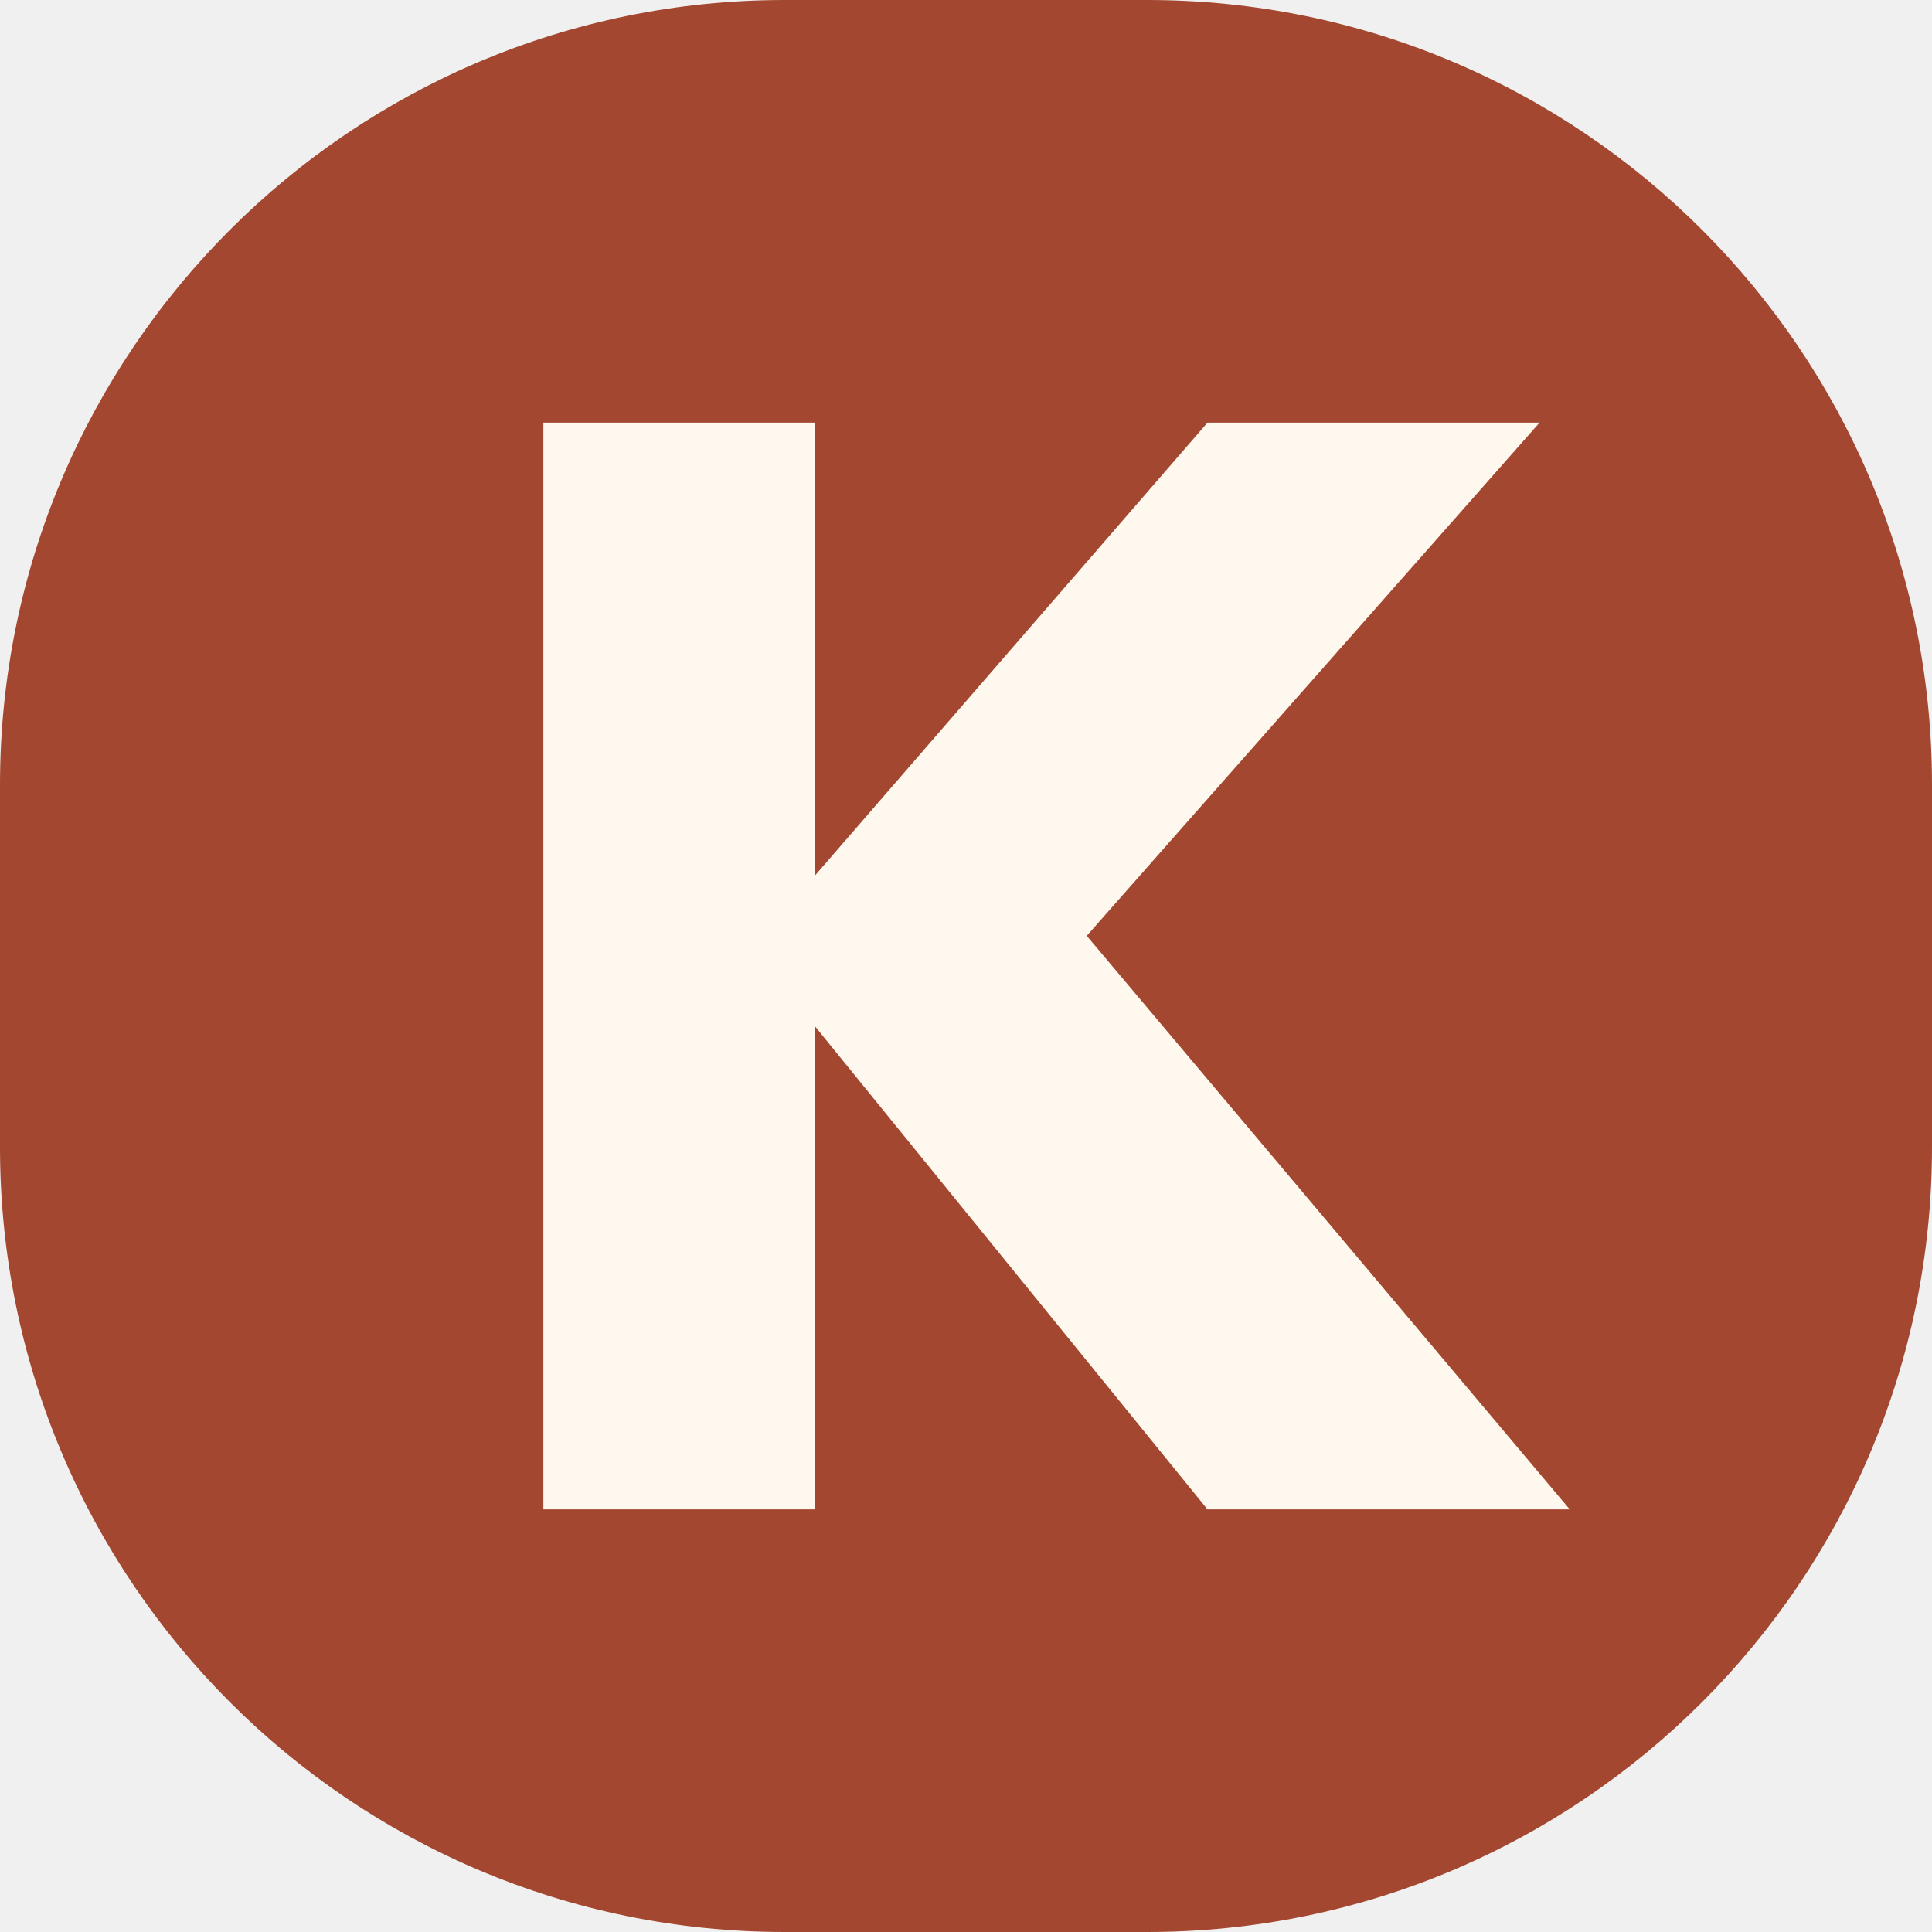
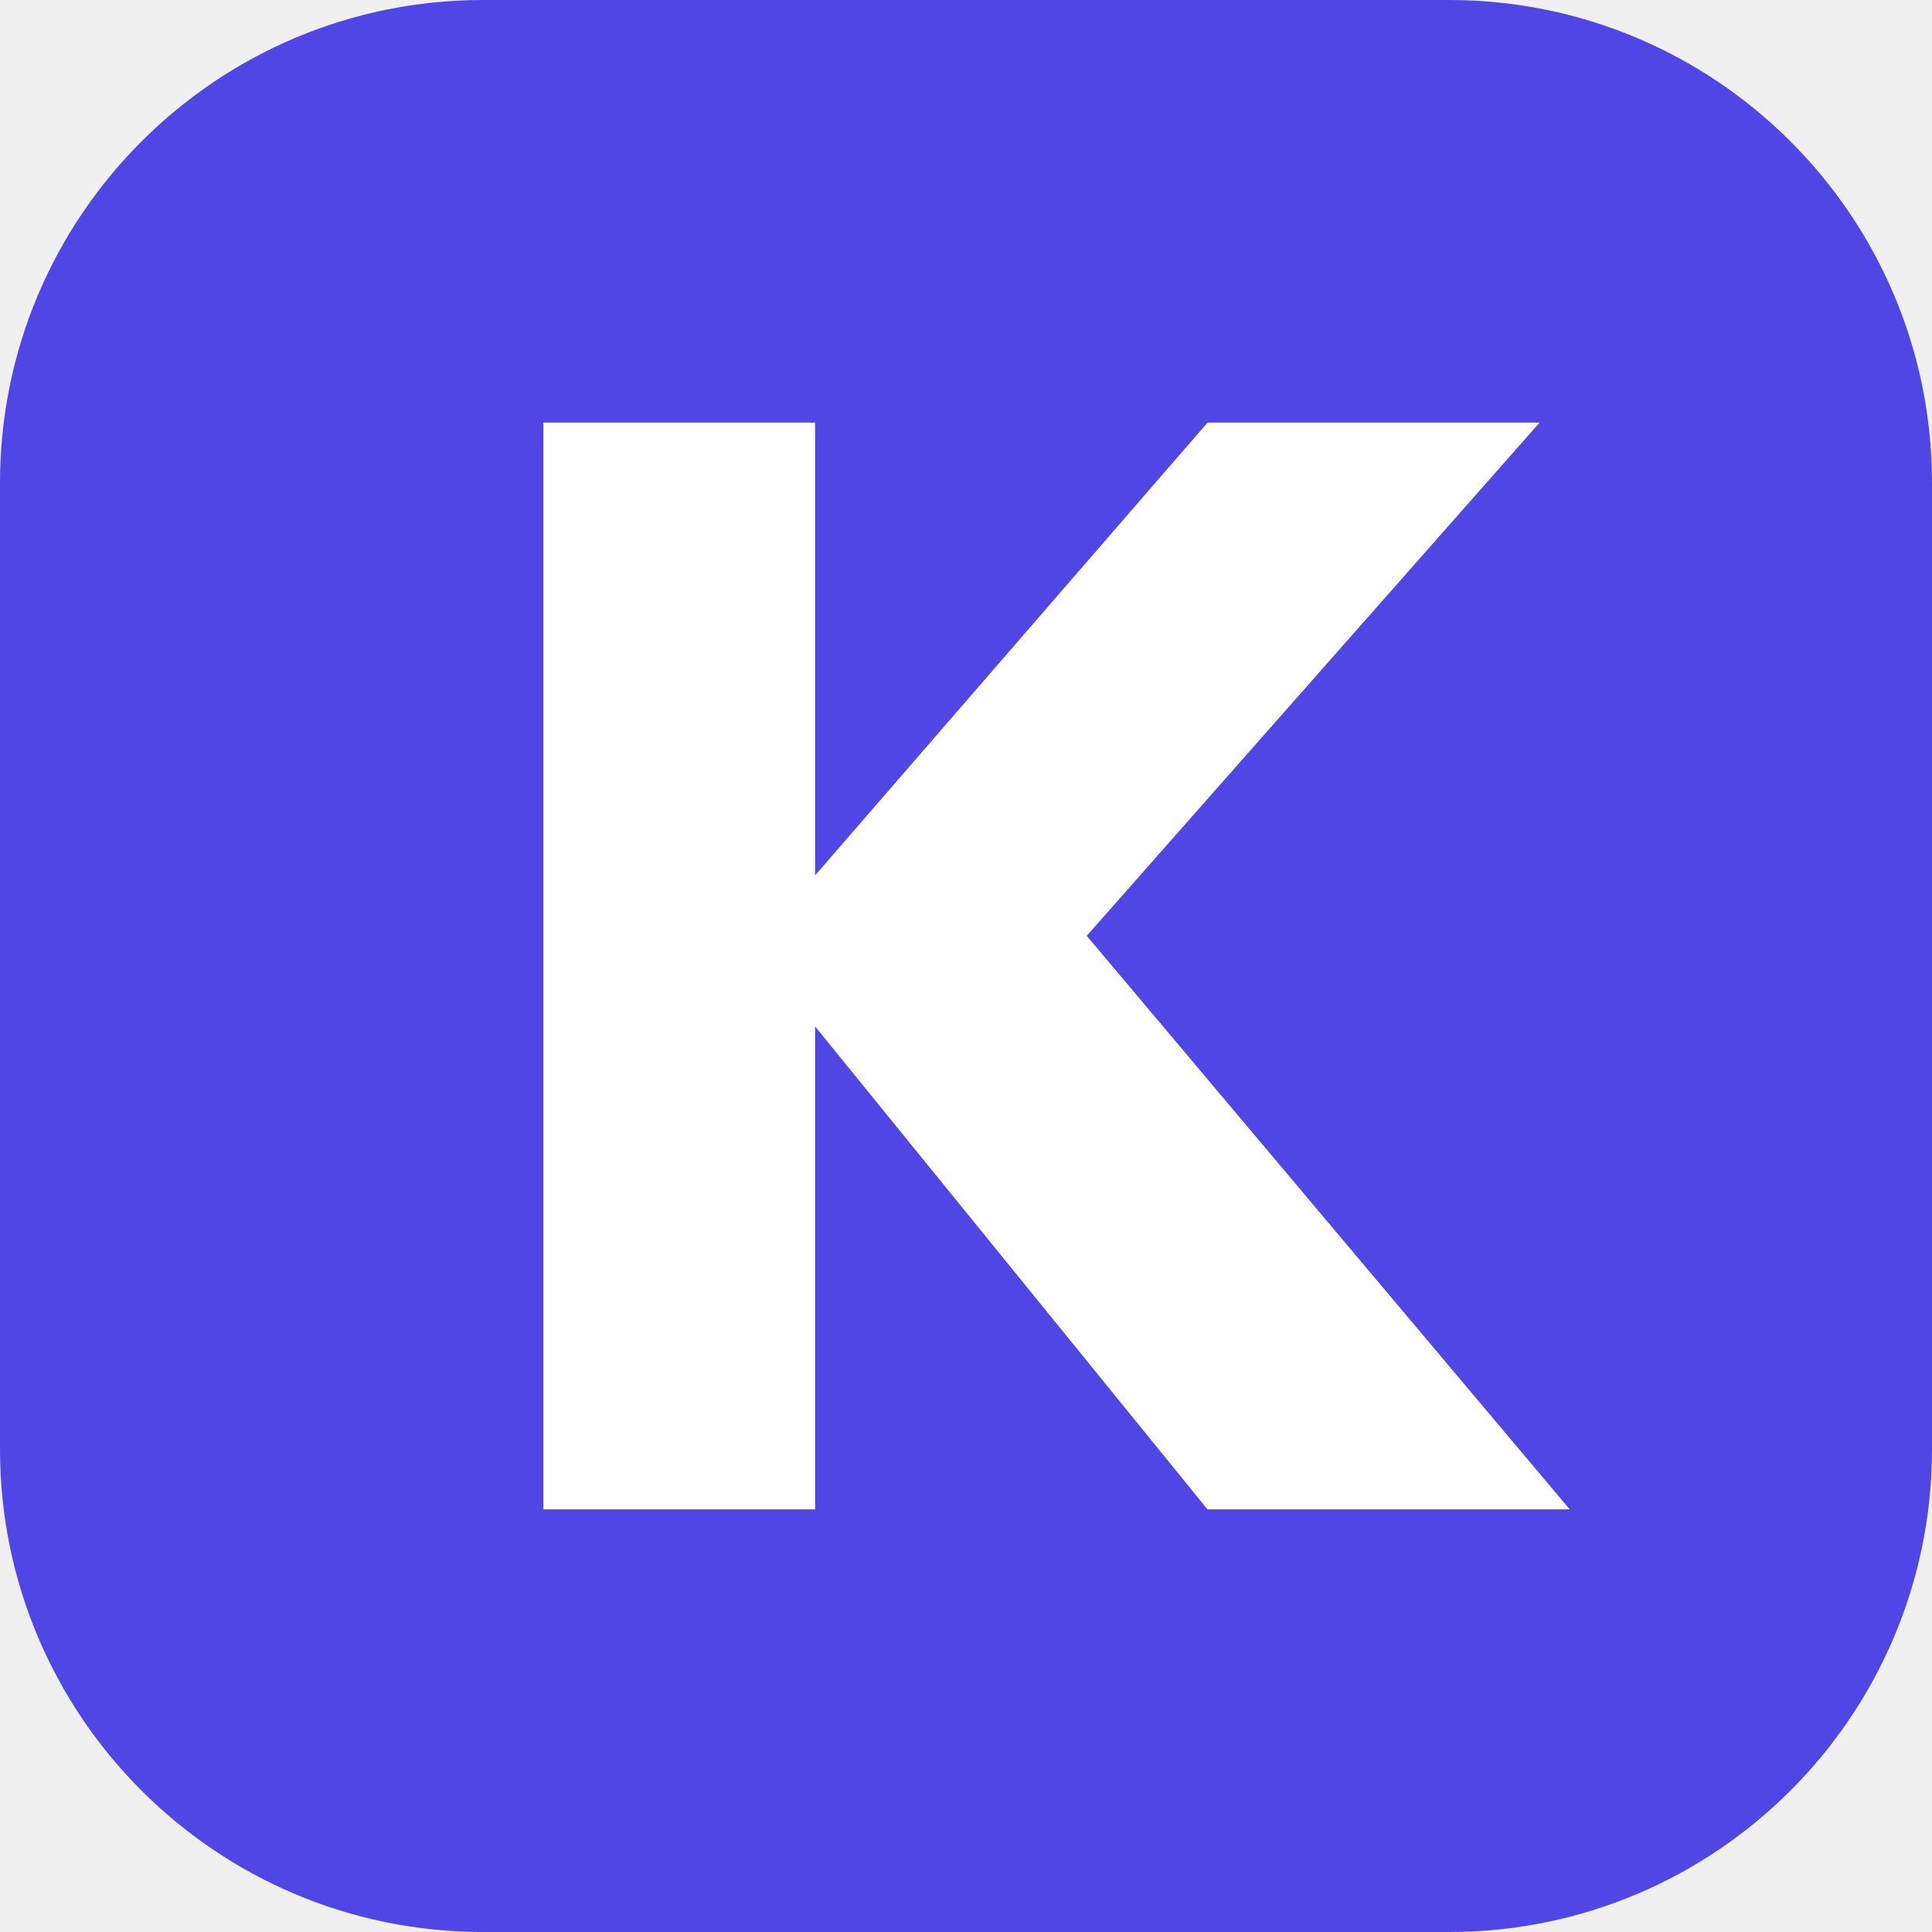
<svg xmlns="http://www.w3.org/2000/svg" viewBox="0 0 64 64">
-   <rect width="64" height="64" rx="26" fill="#a44730" />
-   <path fill="#fff8ef" d="M18 14h9v15l13-15h11L36 31l16 19H40L27 34v16h-9z" />
+   <rect width="64" height="64" rx="16" fill="#4f46e5" />
+   <path fill="#ffffff" d="M18 14h9v15l13-15h11L36 31l16 19H40L27 34v16h-9z" />
</svg>
